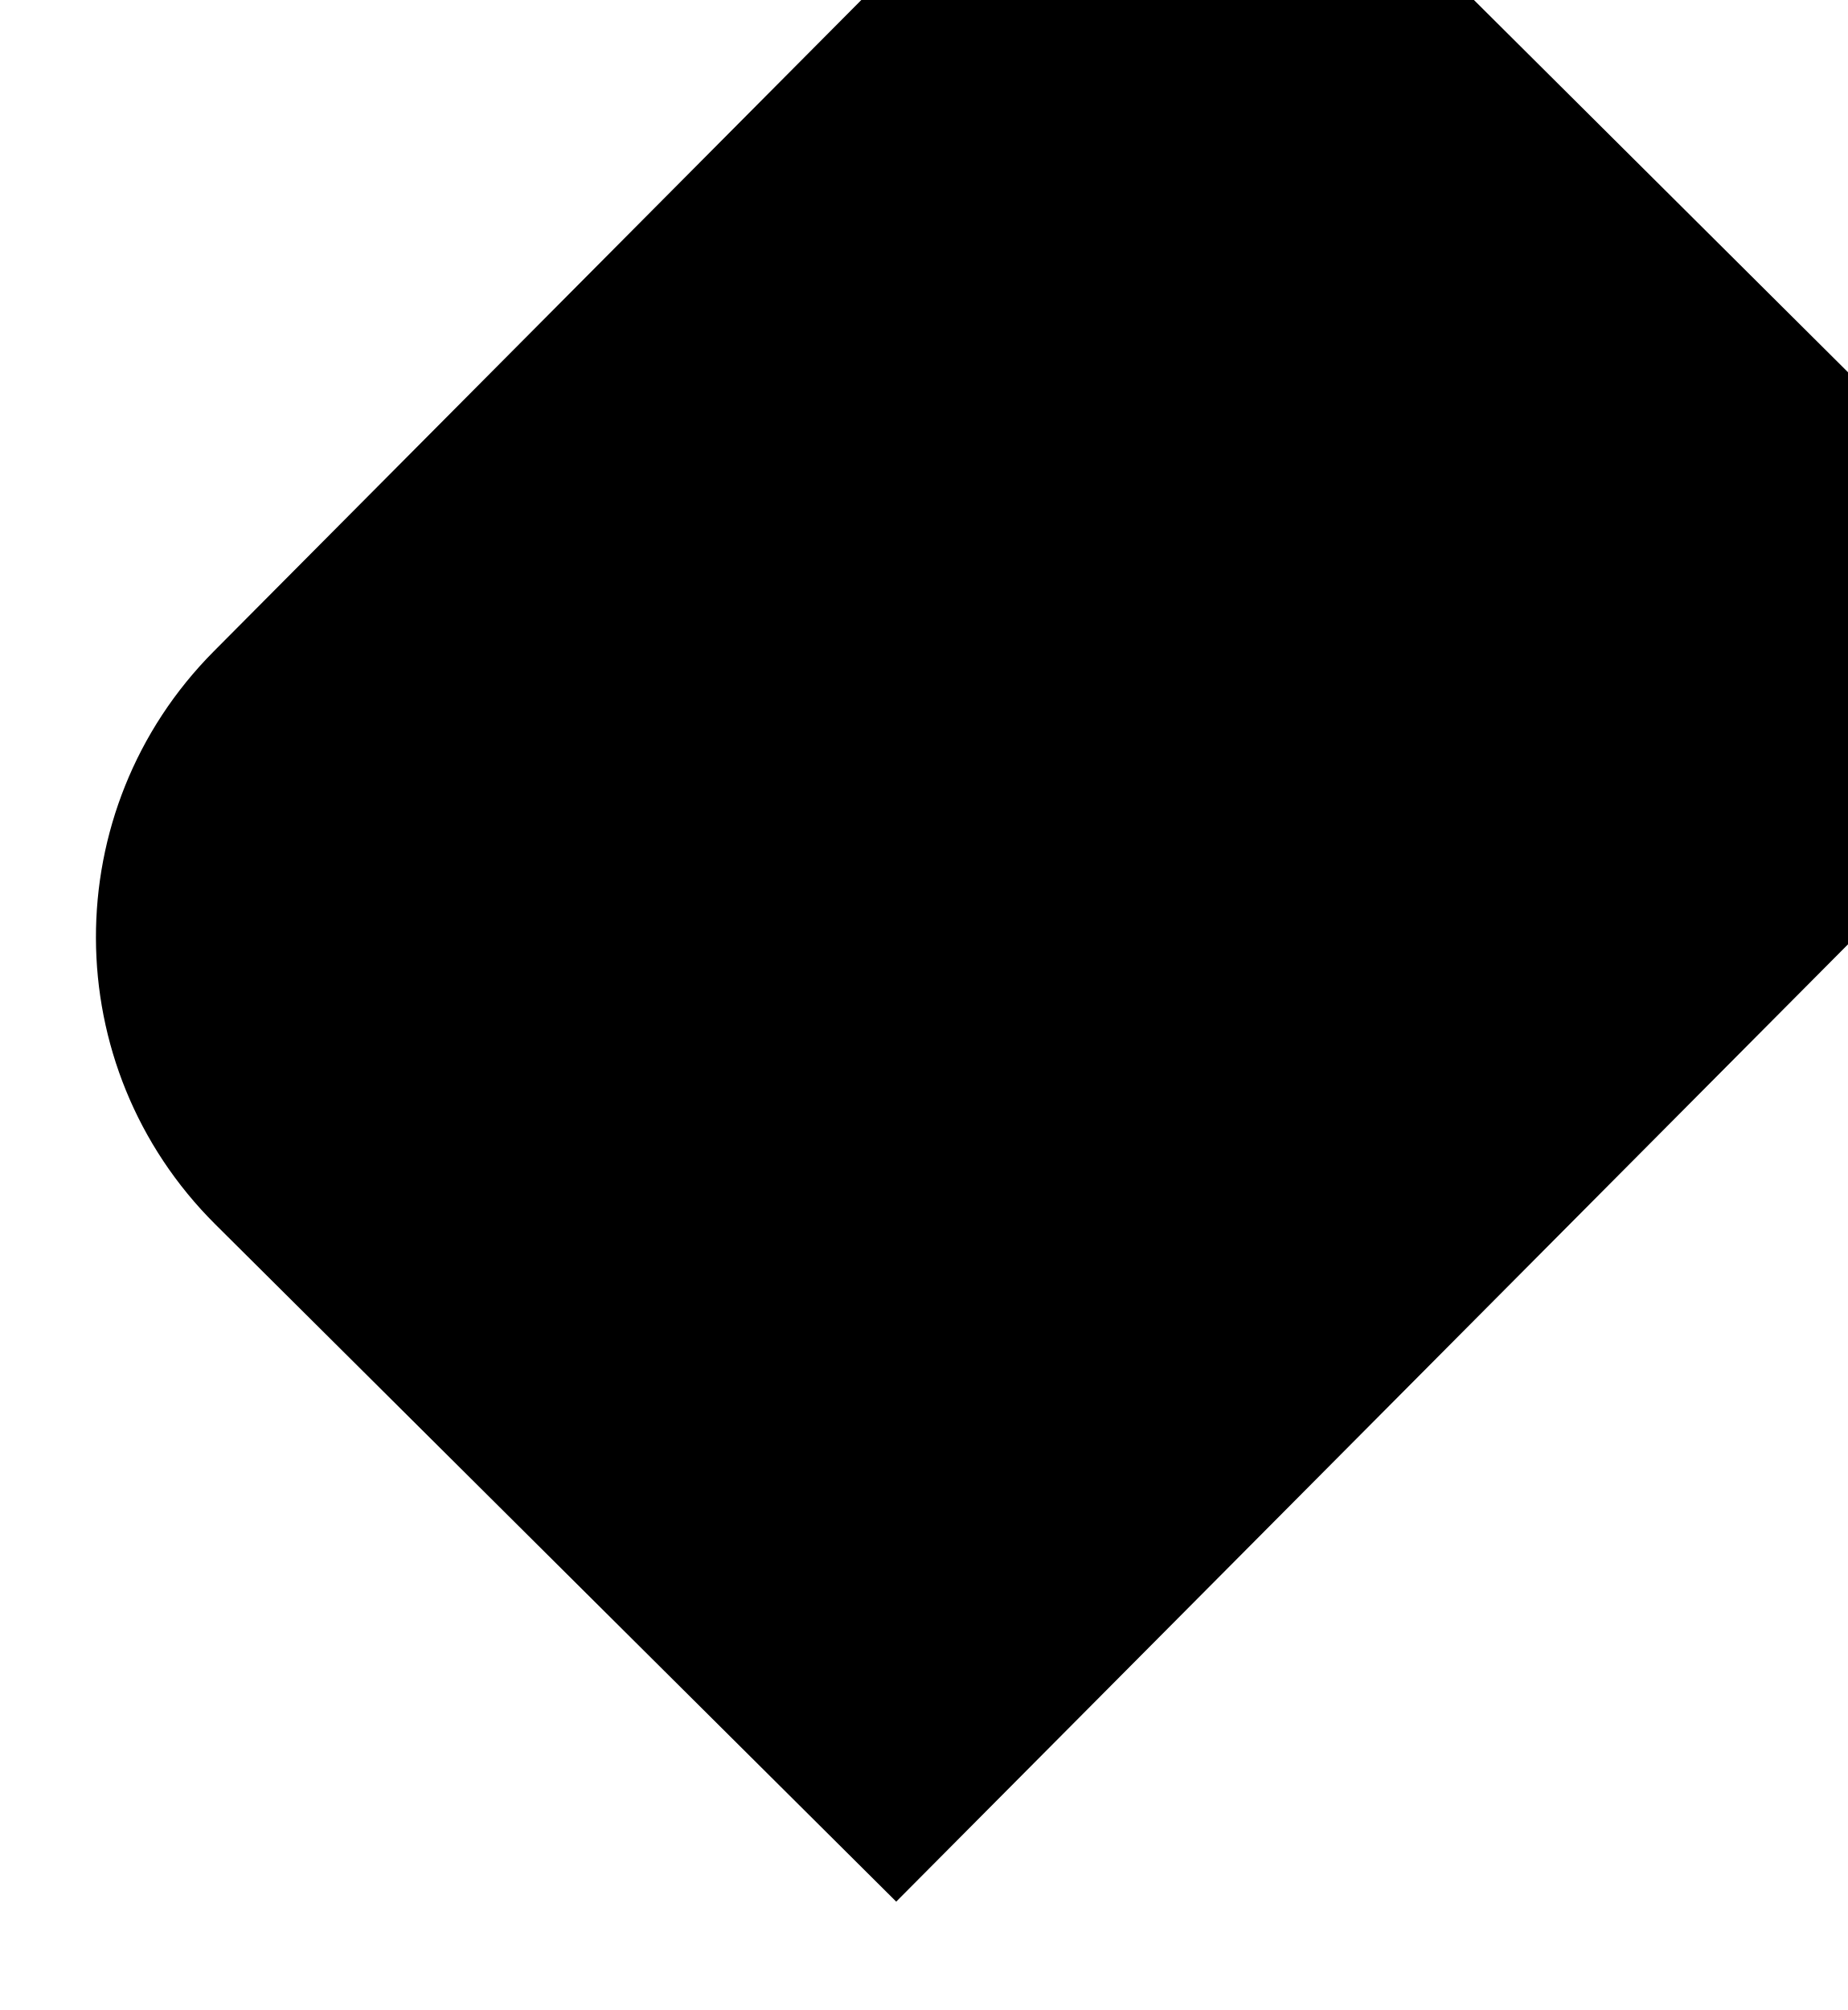
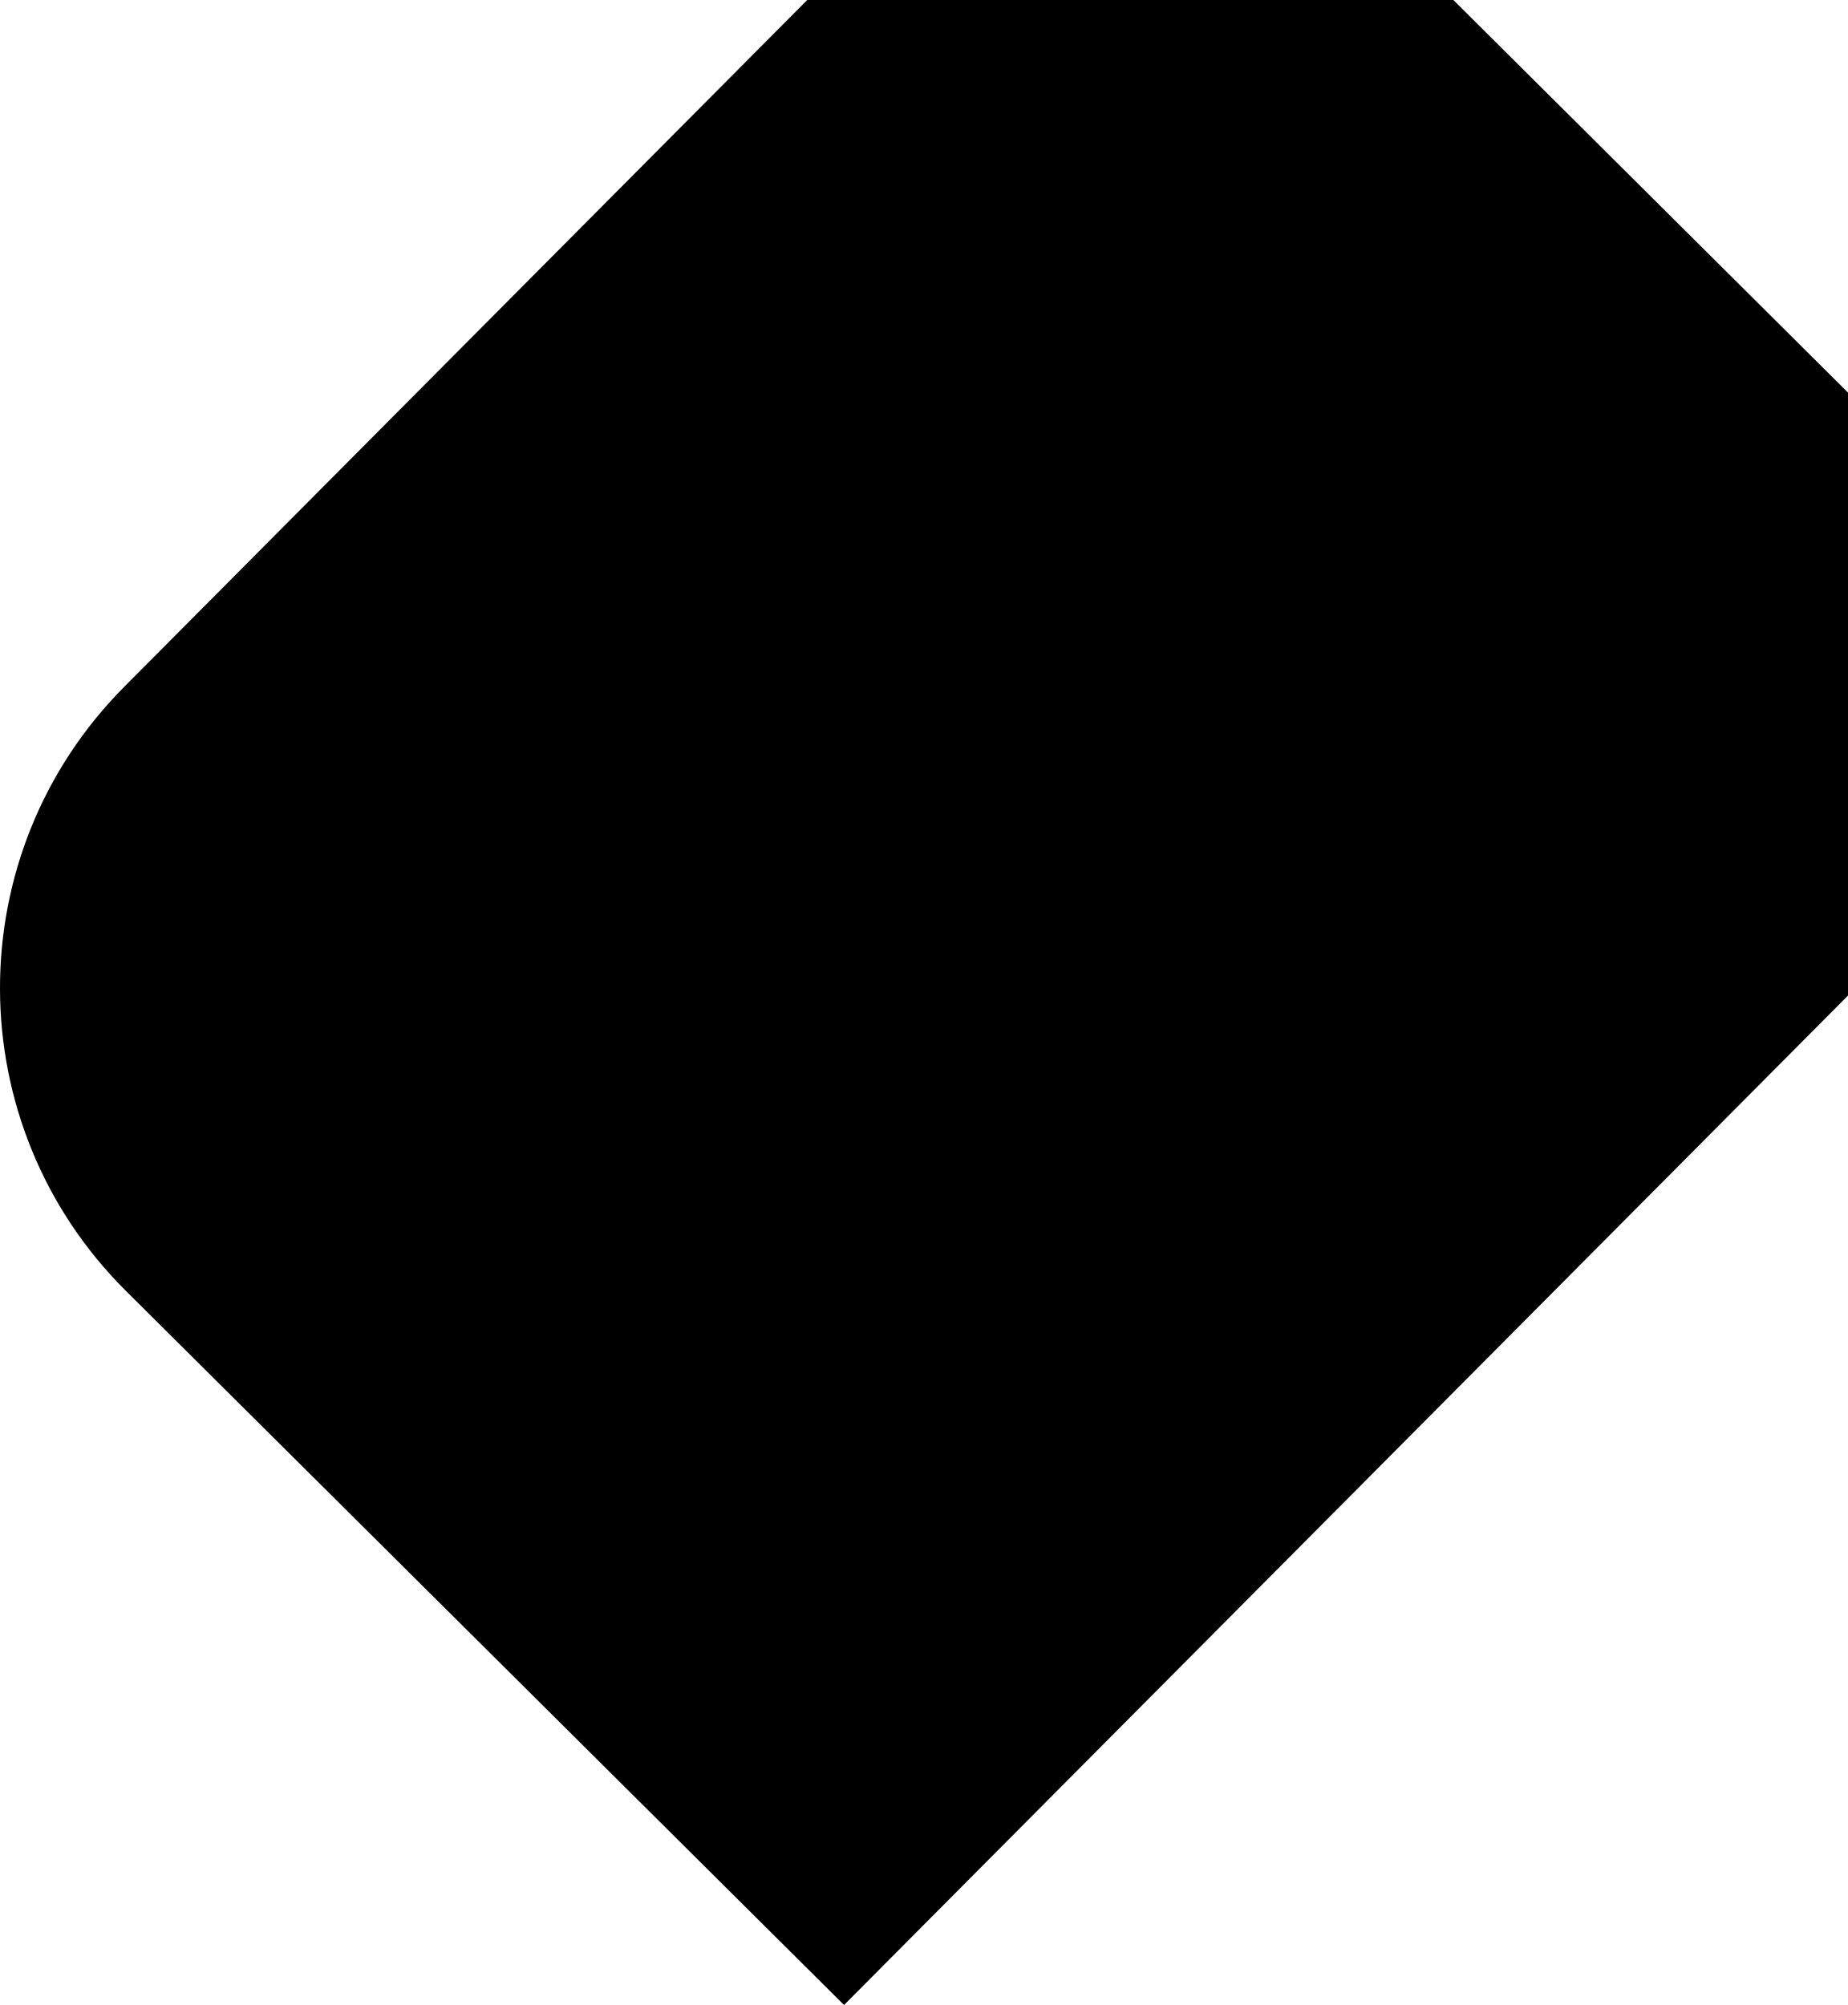
- <svg xmlns="http://www.w3.org/2000/svg" version="1.1" id="Layer_1" x="0px" y="0px" viewBox="0 0 834 907" style="enable-background:new 0 0 834 907;" xml:space="preserve">
-   <path d="M397.3-8.6c71.2-71.6,187-71.9,258.6-0.7l177.6,176.7c71.6,71.2,71.9,187,0.7,258.6L404.5,858.1L97.2,552.5  c-71.6-71.2-71.9-187-0.7-258.6L397.3-8.6z" />
+ <svg xmlns="http://www.w3.org/2000/svg" version="1.1" id="Layer_1" x="0px" y="0px" viewBox="0 0 790.7 858.1" style="enable-background:new 0 0 790.7 858.1;" xml:space="preserve">
+   <path d="M354-8.6c71.2-71.6,187-71.9,258.6-0.7l177.6,176.7c71.6,71.2,71.9,187,0.7,258.6L361.2,858.1L53.9,552.5  c-71.6-71.2-71.9-187-0.7-258.6L354-8.6z" />
</svg>
